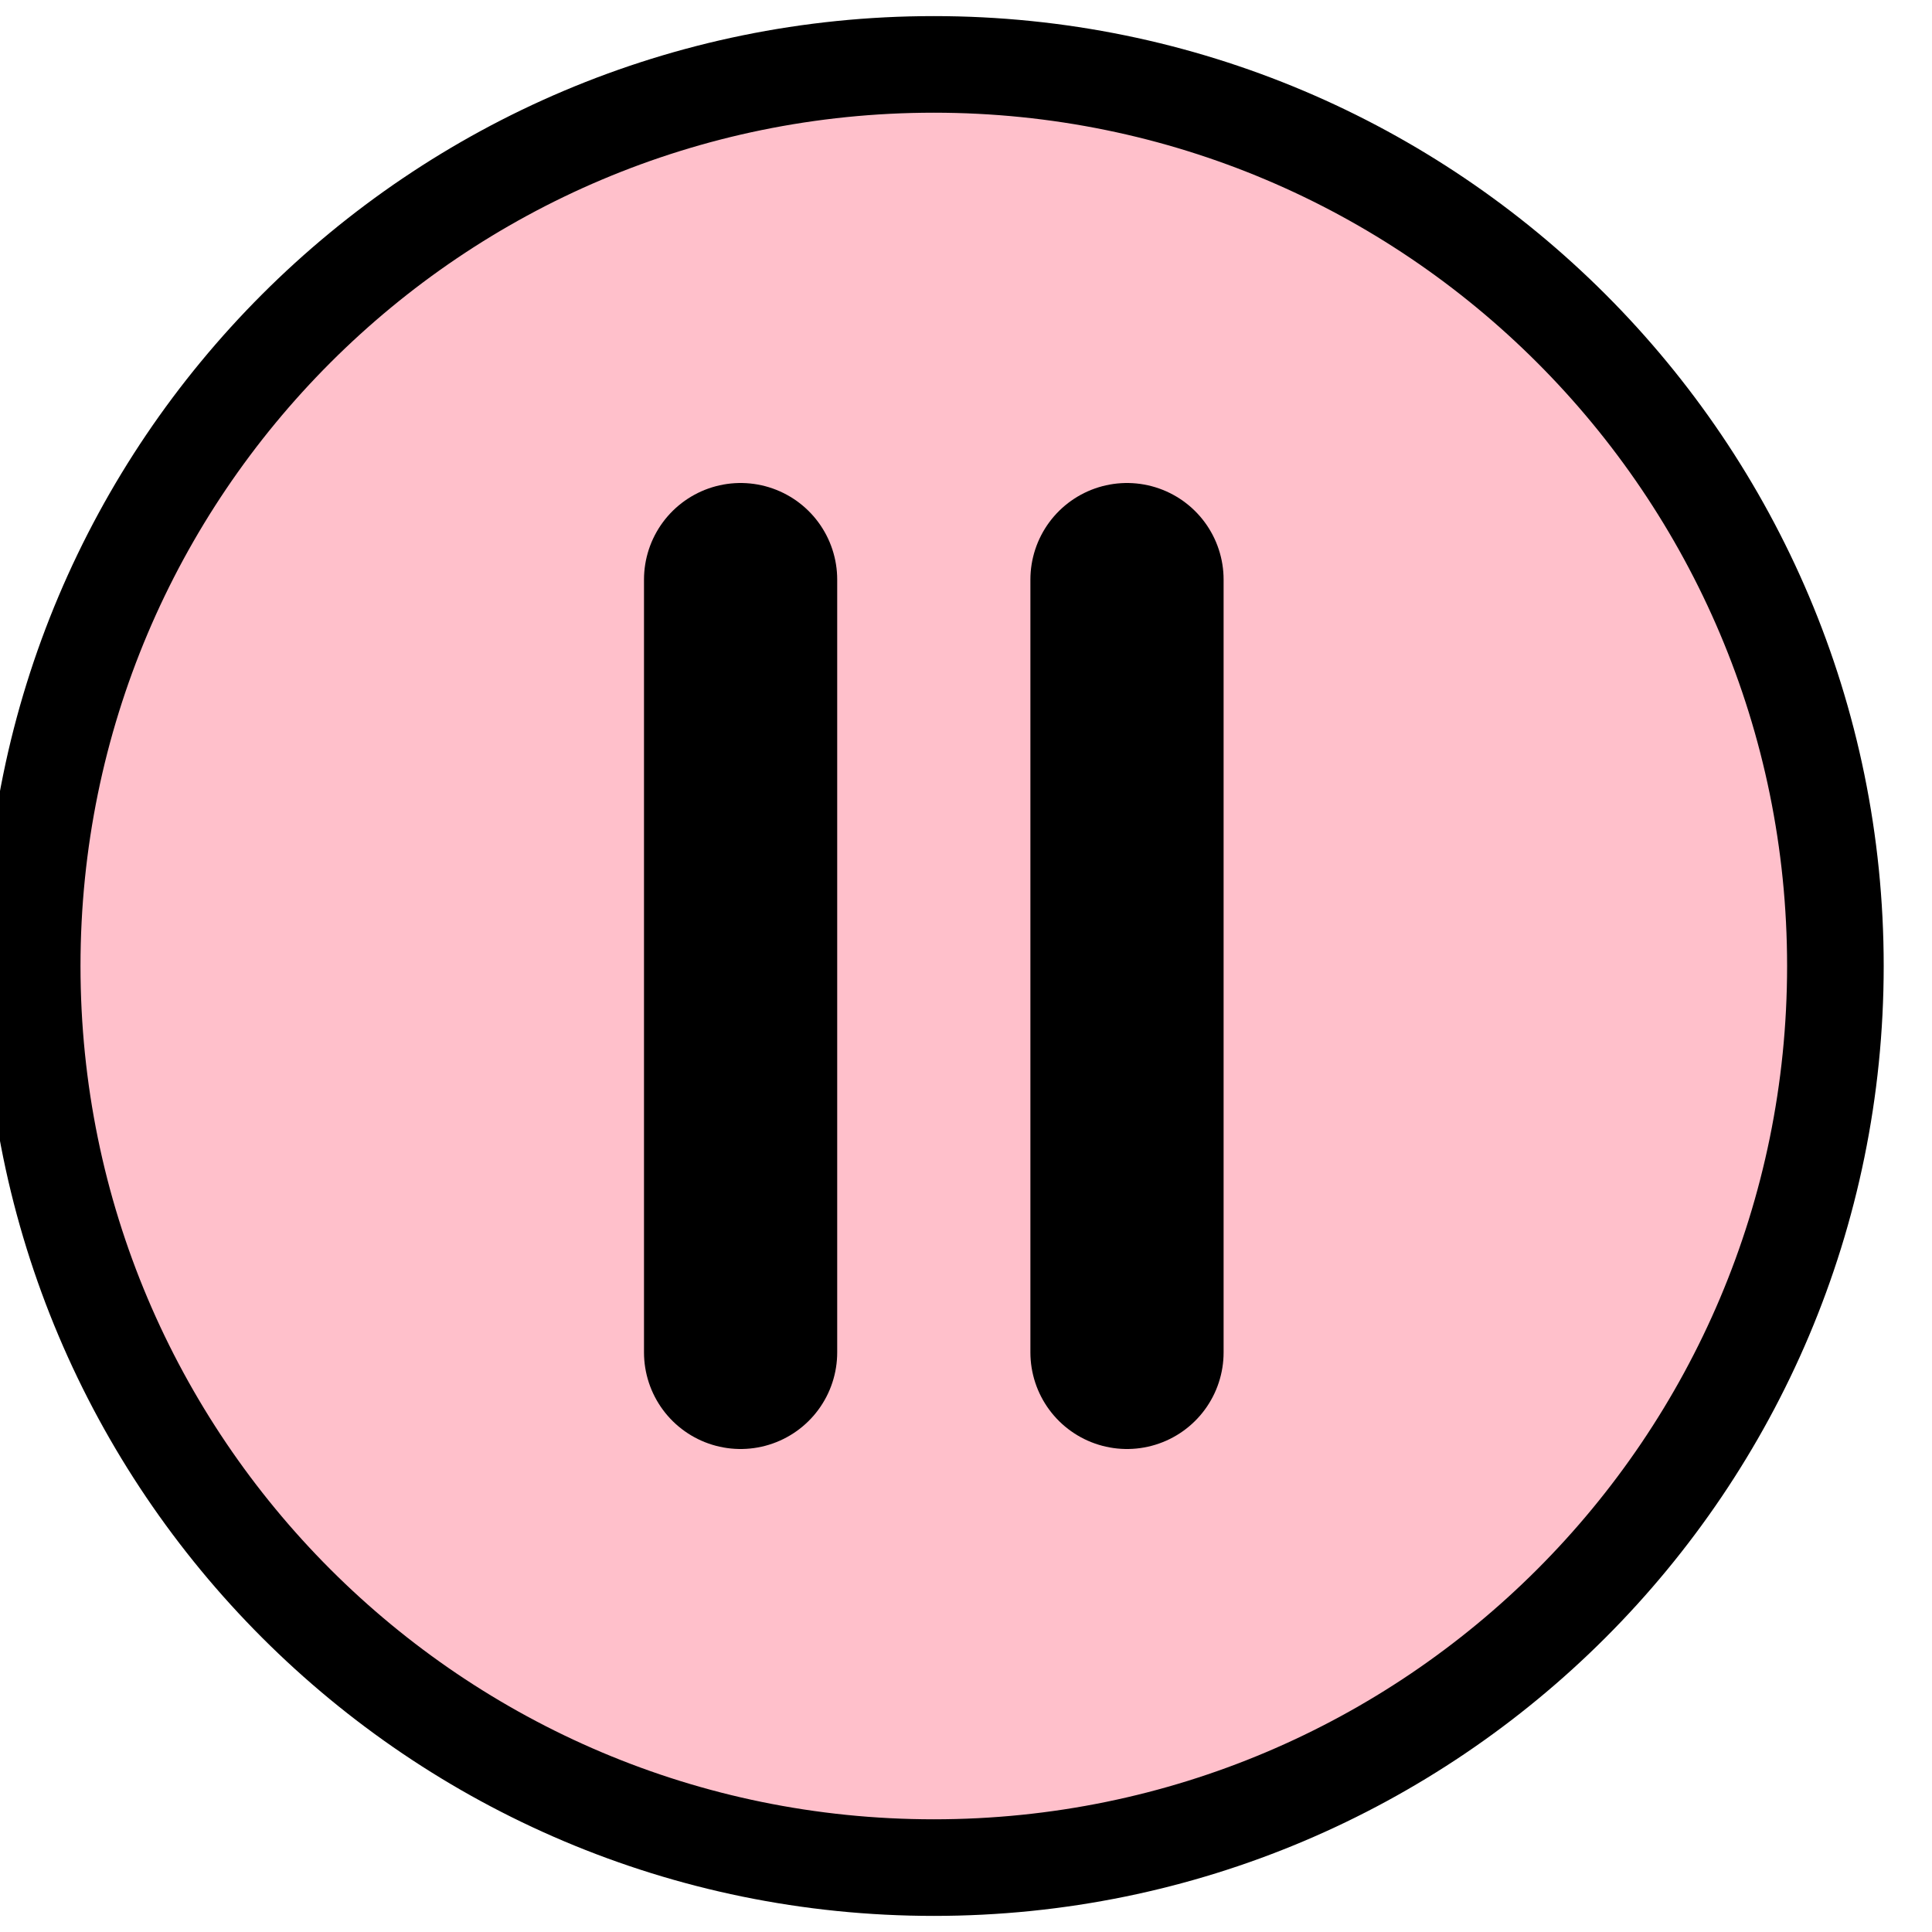
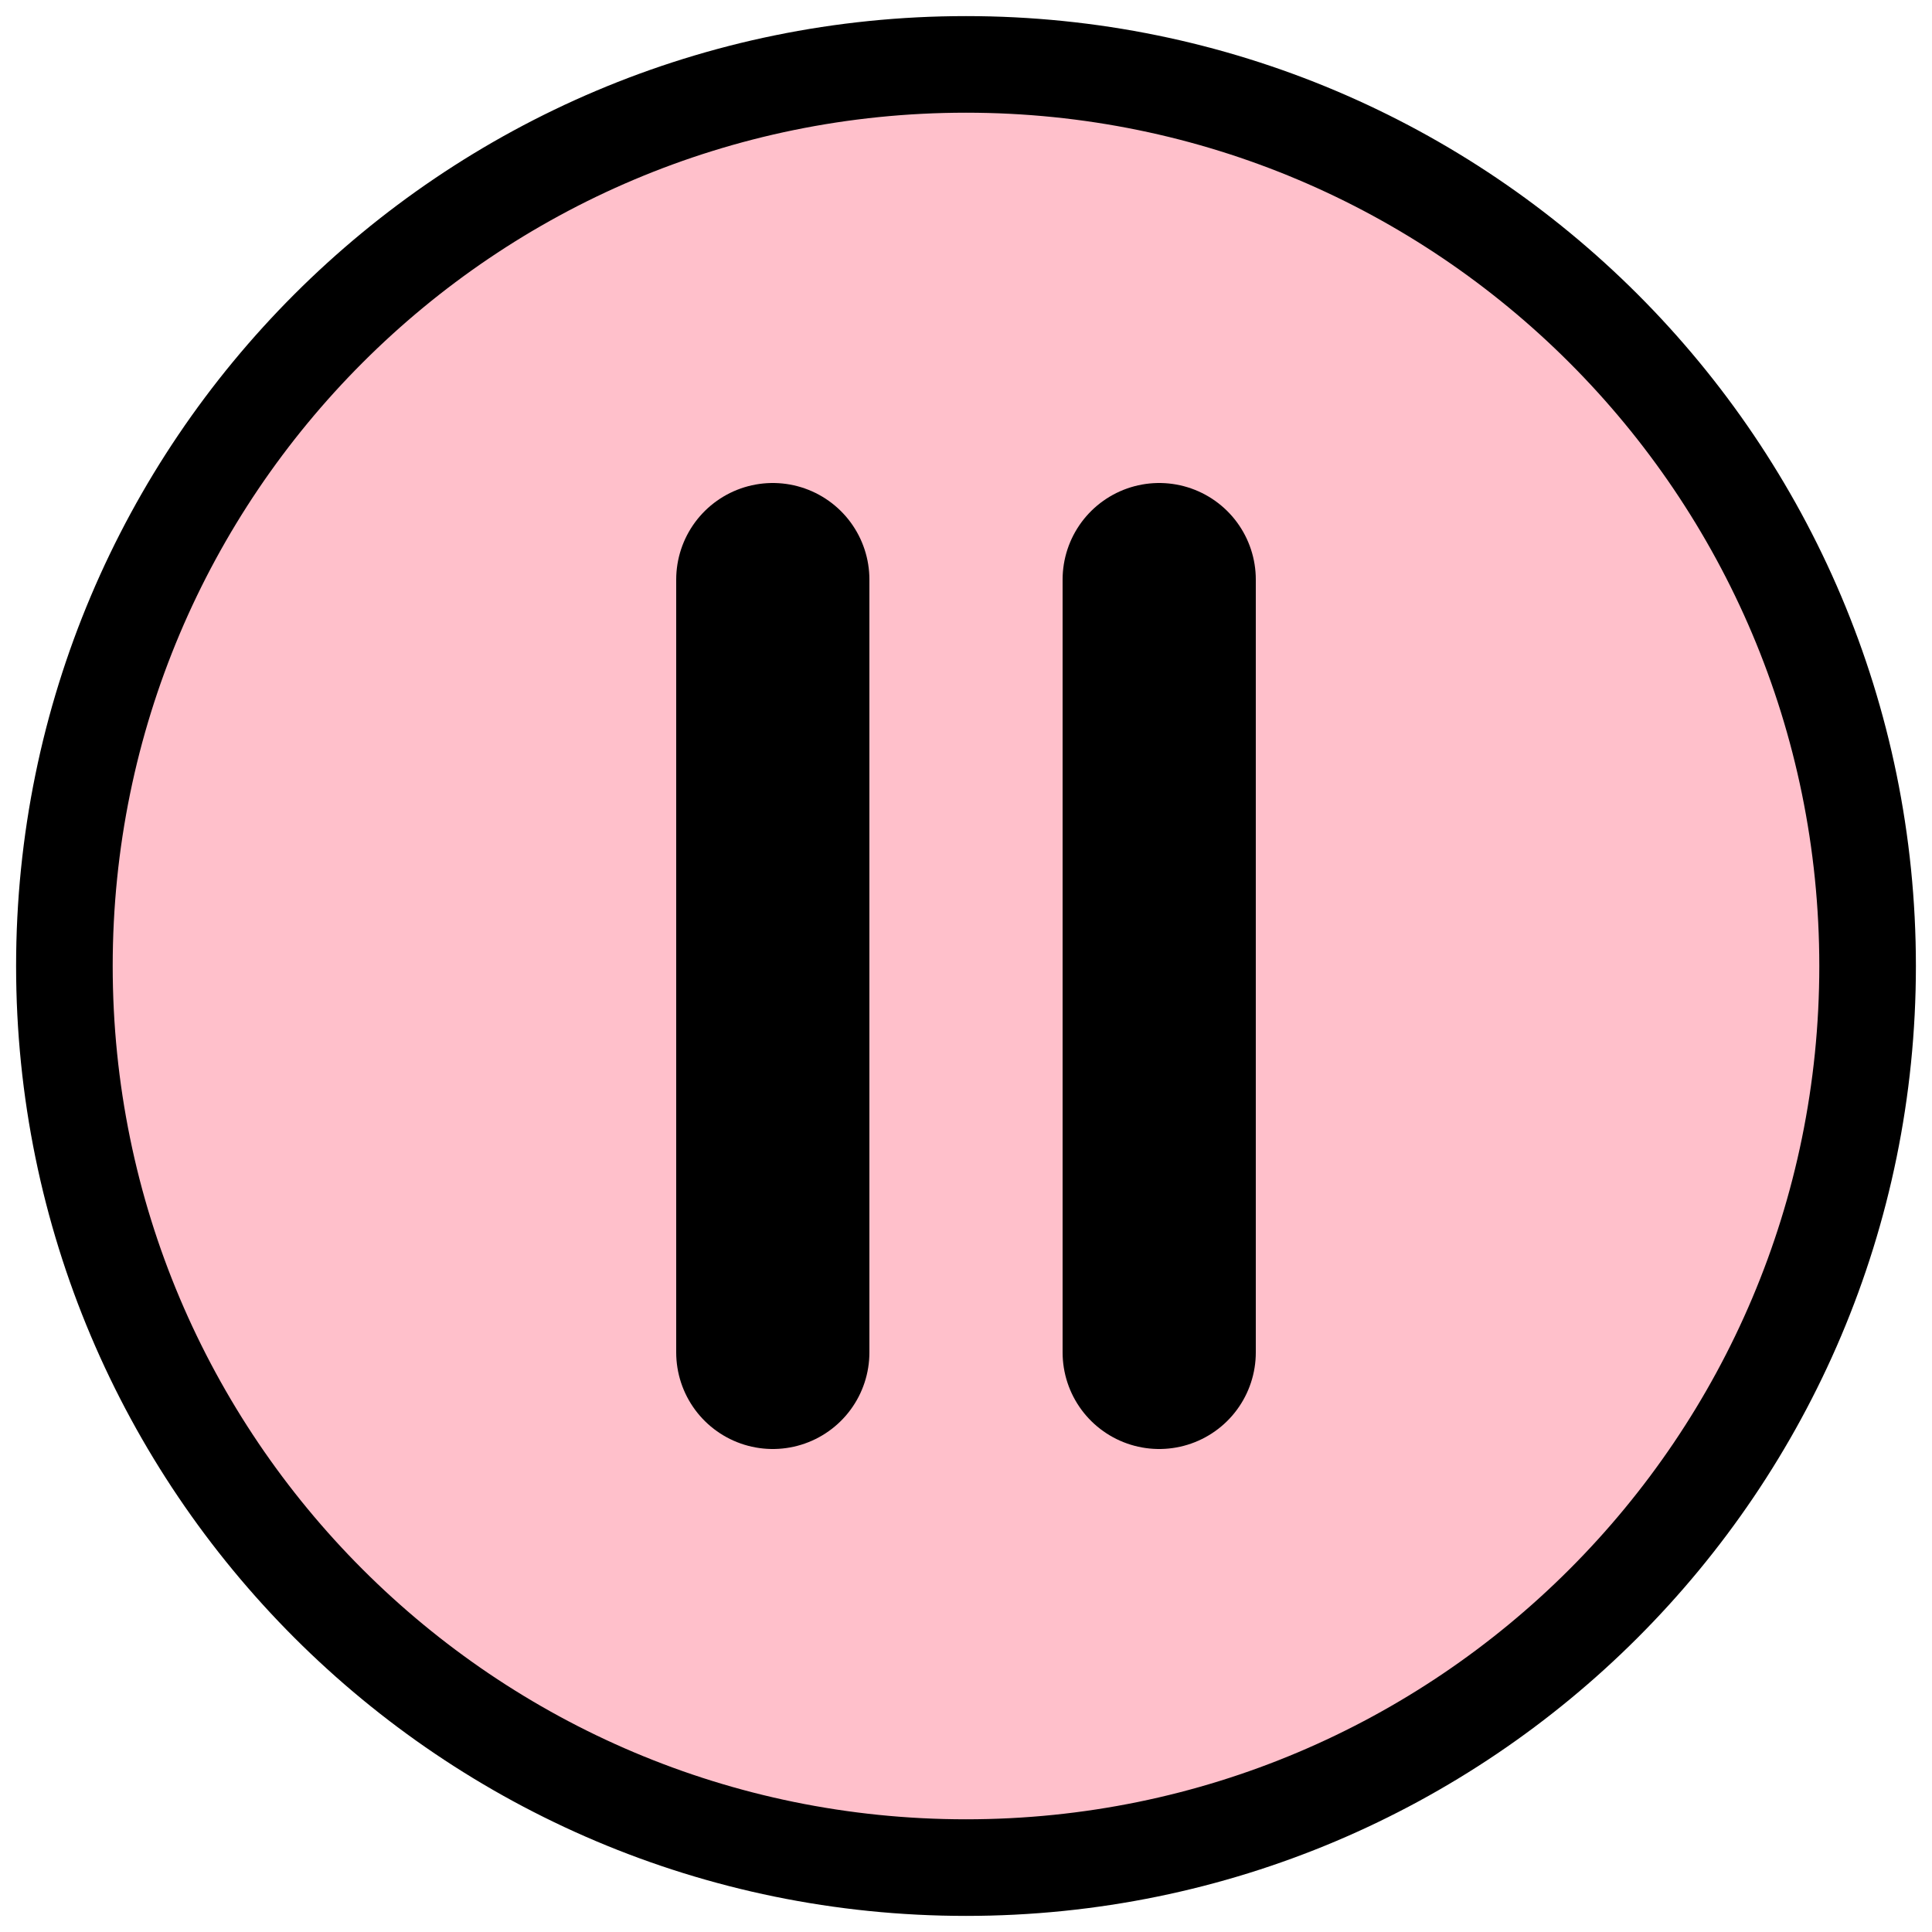
- <svg xmlns="http://www.w3.org/2000/svg" viewBox="0 5 60 60">
+ <svg xmlns="http://www.w3.org/2000/svg" viewBox="-1 5 60 60">
  <g>
    <circle fill="pink" stroke-width="3" stroke="black" cx="29" cy="35" r="28" />
    <path d="M 23 23 l 0 24 M 35 23 l 0 24" style="stroke:black;stroke-width:6;stroke-linecap:round" fill="none" />
  </g>
</svg>
